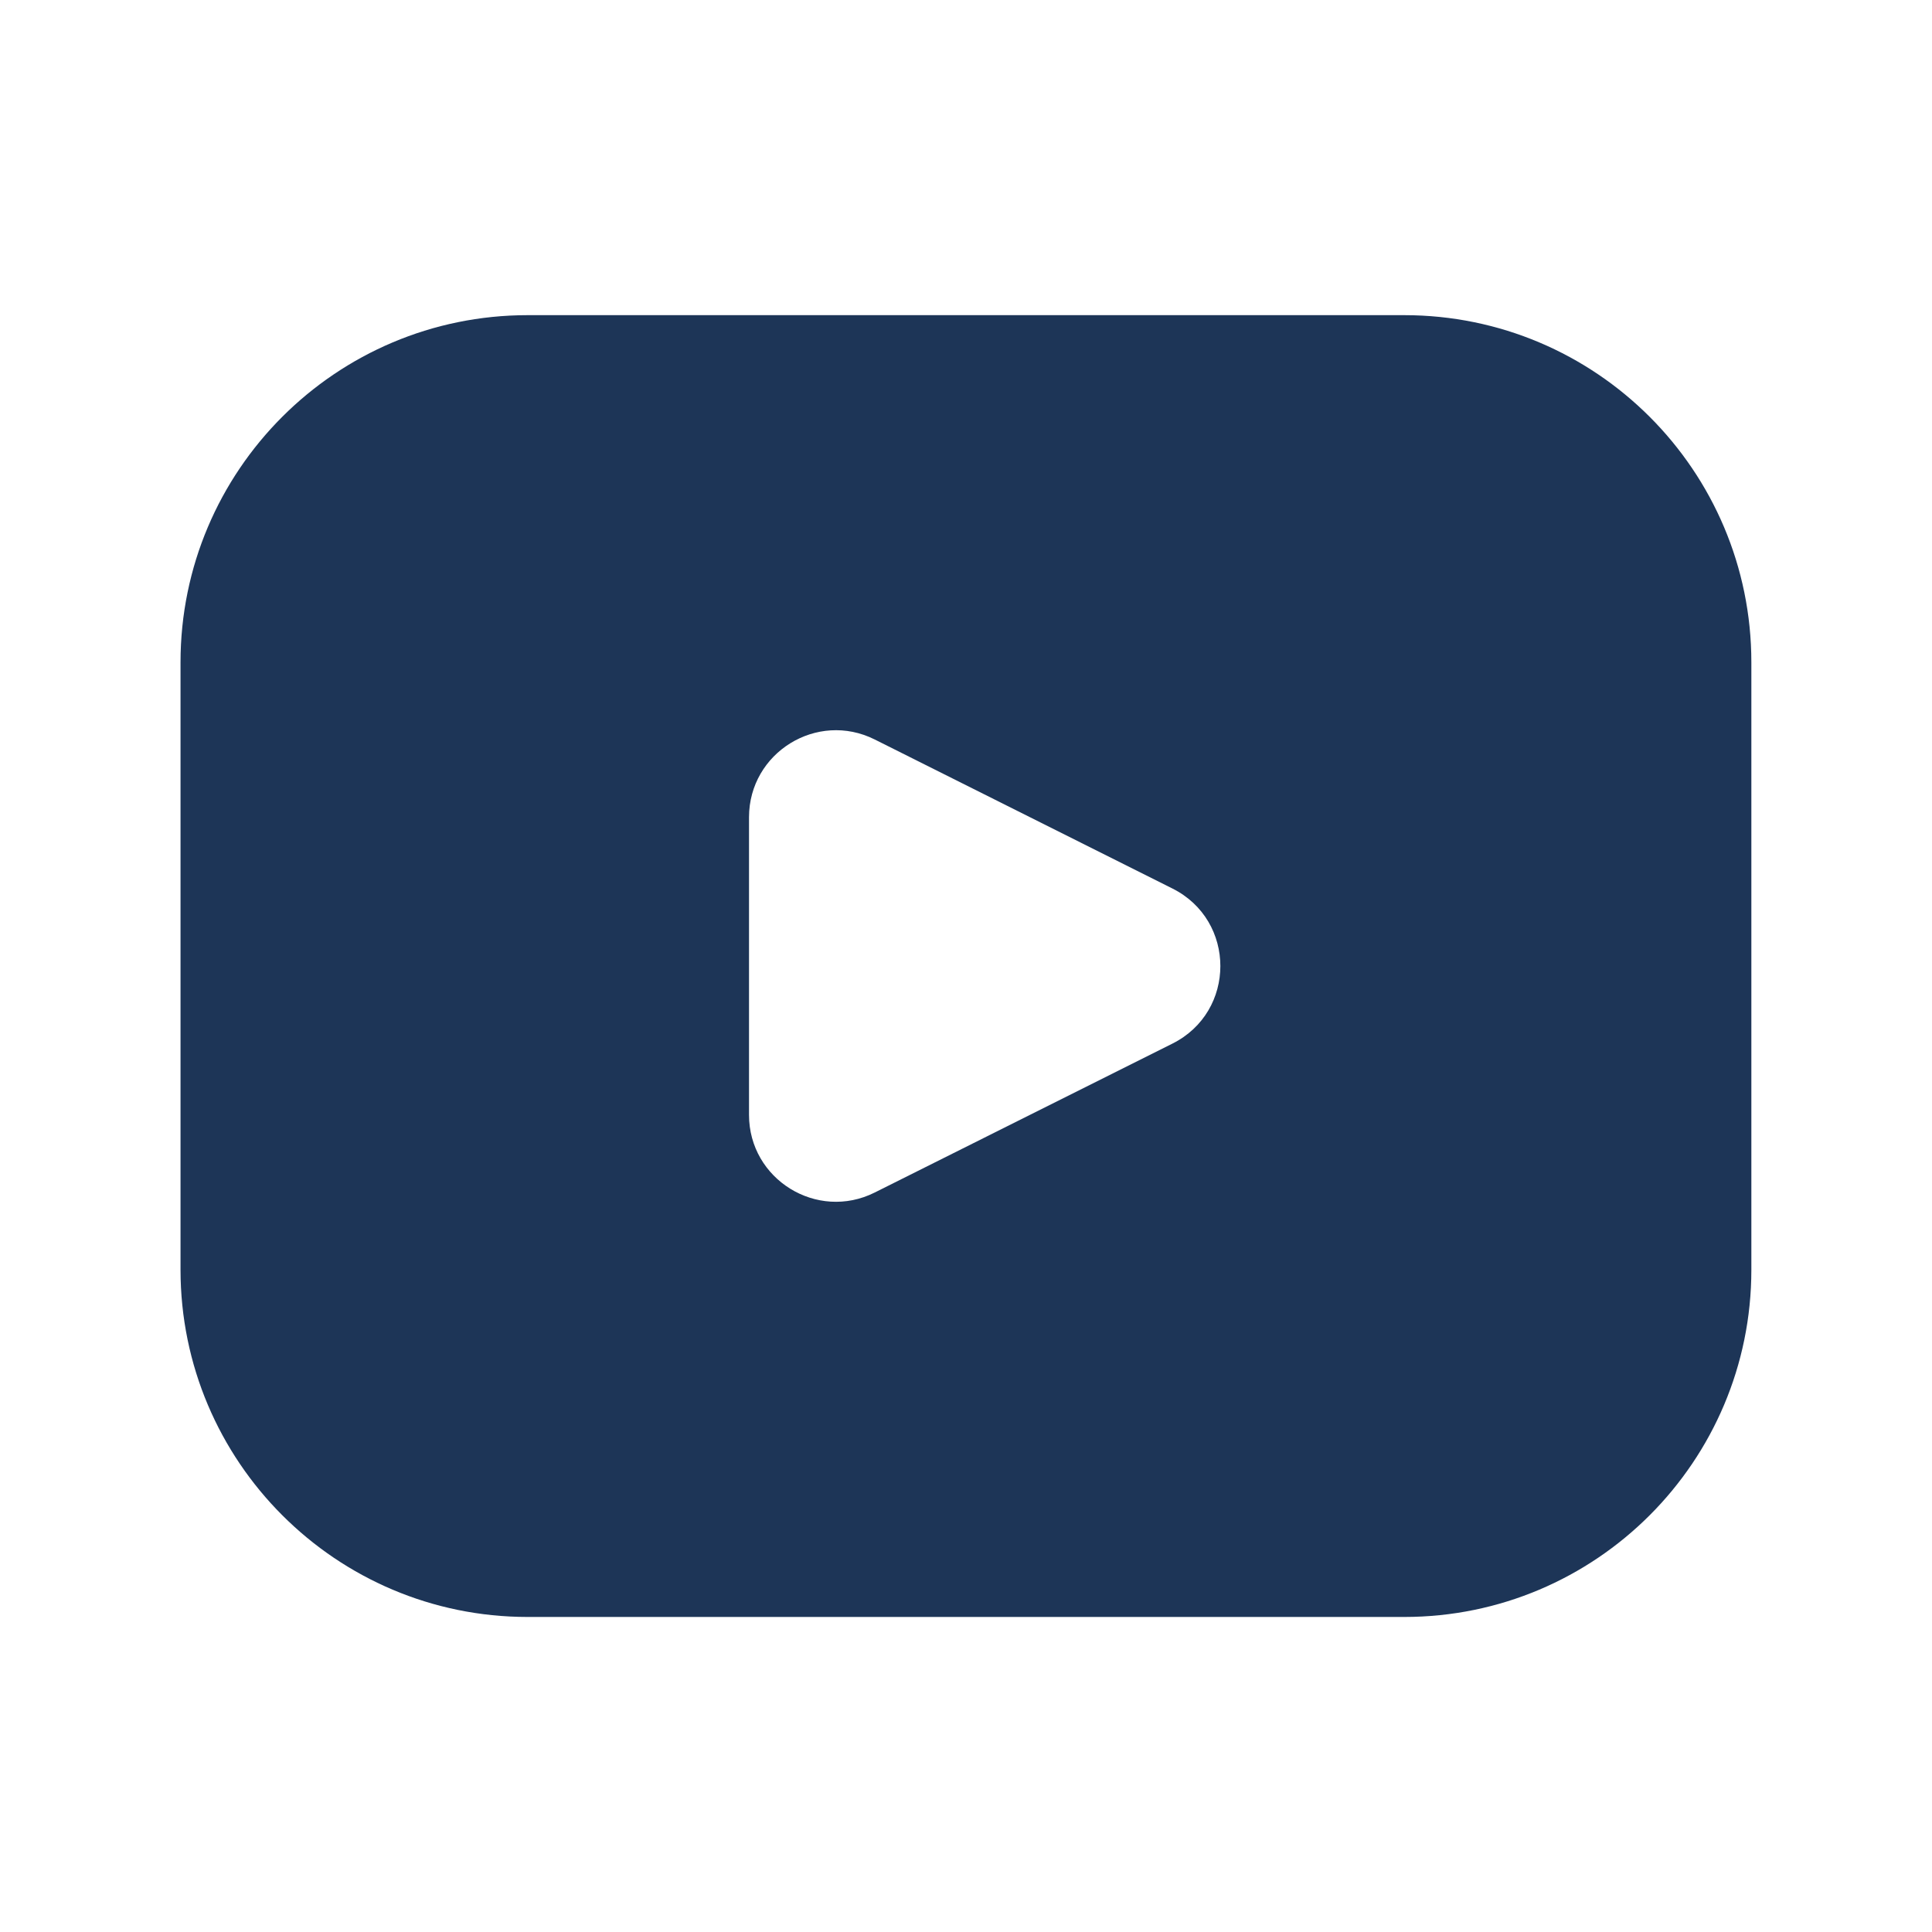
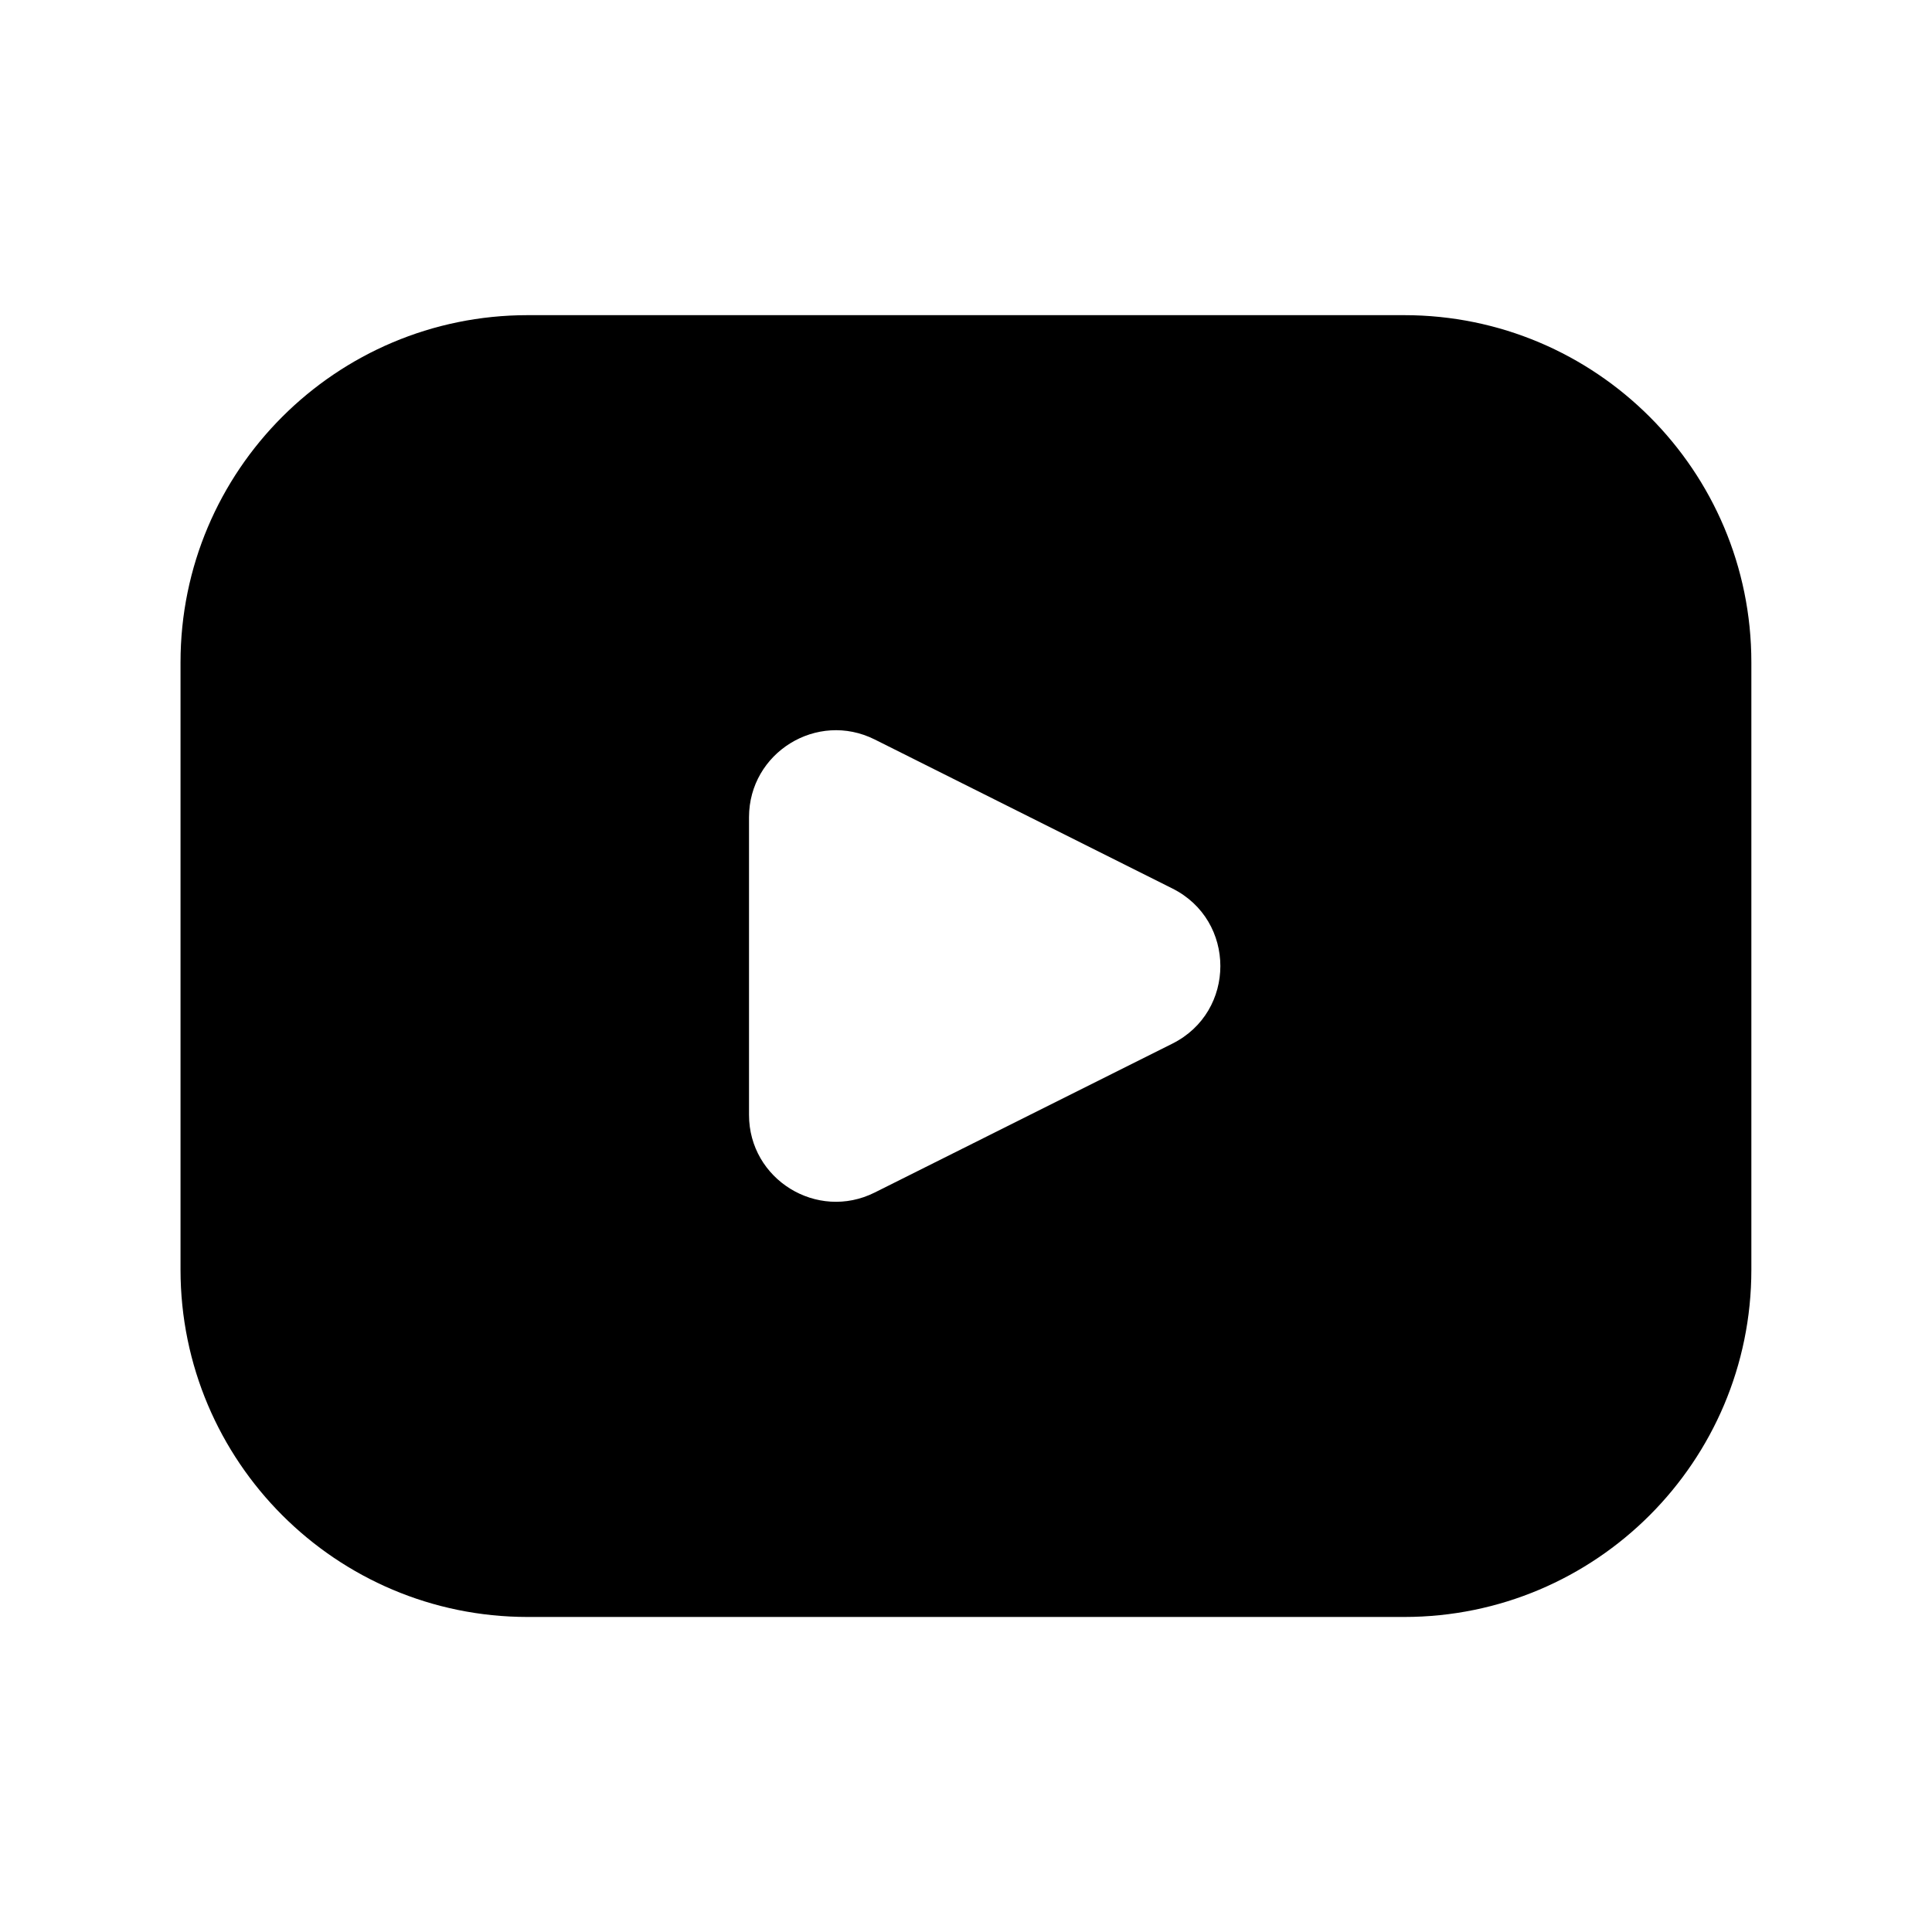
<svg xmlns="http://www.w3.org/2000/svg" width="16" height="16" viewBox="0 0 16 16" fill="none">
-   <path d="M11.629 2.61C13.217 2.61 14.504 3.897 14.504 5.485L14.504 10.516C14.504 12.103 13.217 13.391 11.629 13.391L4.37 13.391C2.783 13.391 1.496 12.103 1.495 10.516L1.495 5.485C1.495 3.897 2.783 2.61 4.37 2.61L11.629 2.61ZM7.244 6.124C6.766 5.885 6.204 6.233 6.203 6.767V9.233C6.203 9.767 6.766 10.115 7.244 9.876L9.709 8.643C10.239 8.378 10.239 7.623 9.709 7.358L7.244 6.124Z" fill="#1D3557" />
+   <path d="M11.629 2.61C13.217 2.61 14.504 3.897 14.504 5.485L14.504 10.516C14.504 12.103 13.217 13.391 11.629 13.391L4.37 13.391C2.783 13.391 1.496 12.103 1.495 10.516L1.495 5.485C1.495 3.897 2.783 2.61 4.37 2.61L11.629 2.61ZM7.244 6.124C6.766 5.885 6.204 6.233 6.203 6.767V9.233C6.203 9.767 6.766 10.115 7.244 9.876L9.709 8.643C10.239 8.378 10.239 7.623 9.709 7.358L7.244 6.124Z" fill="currentColor" />
</svg>
